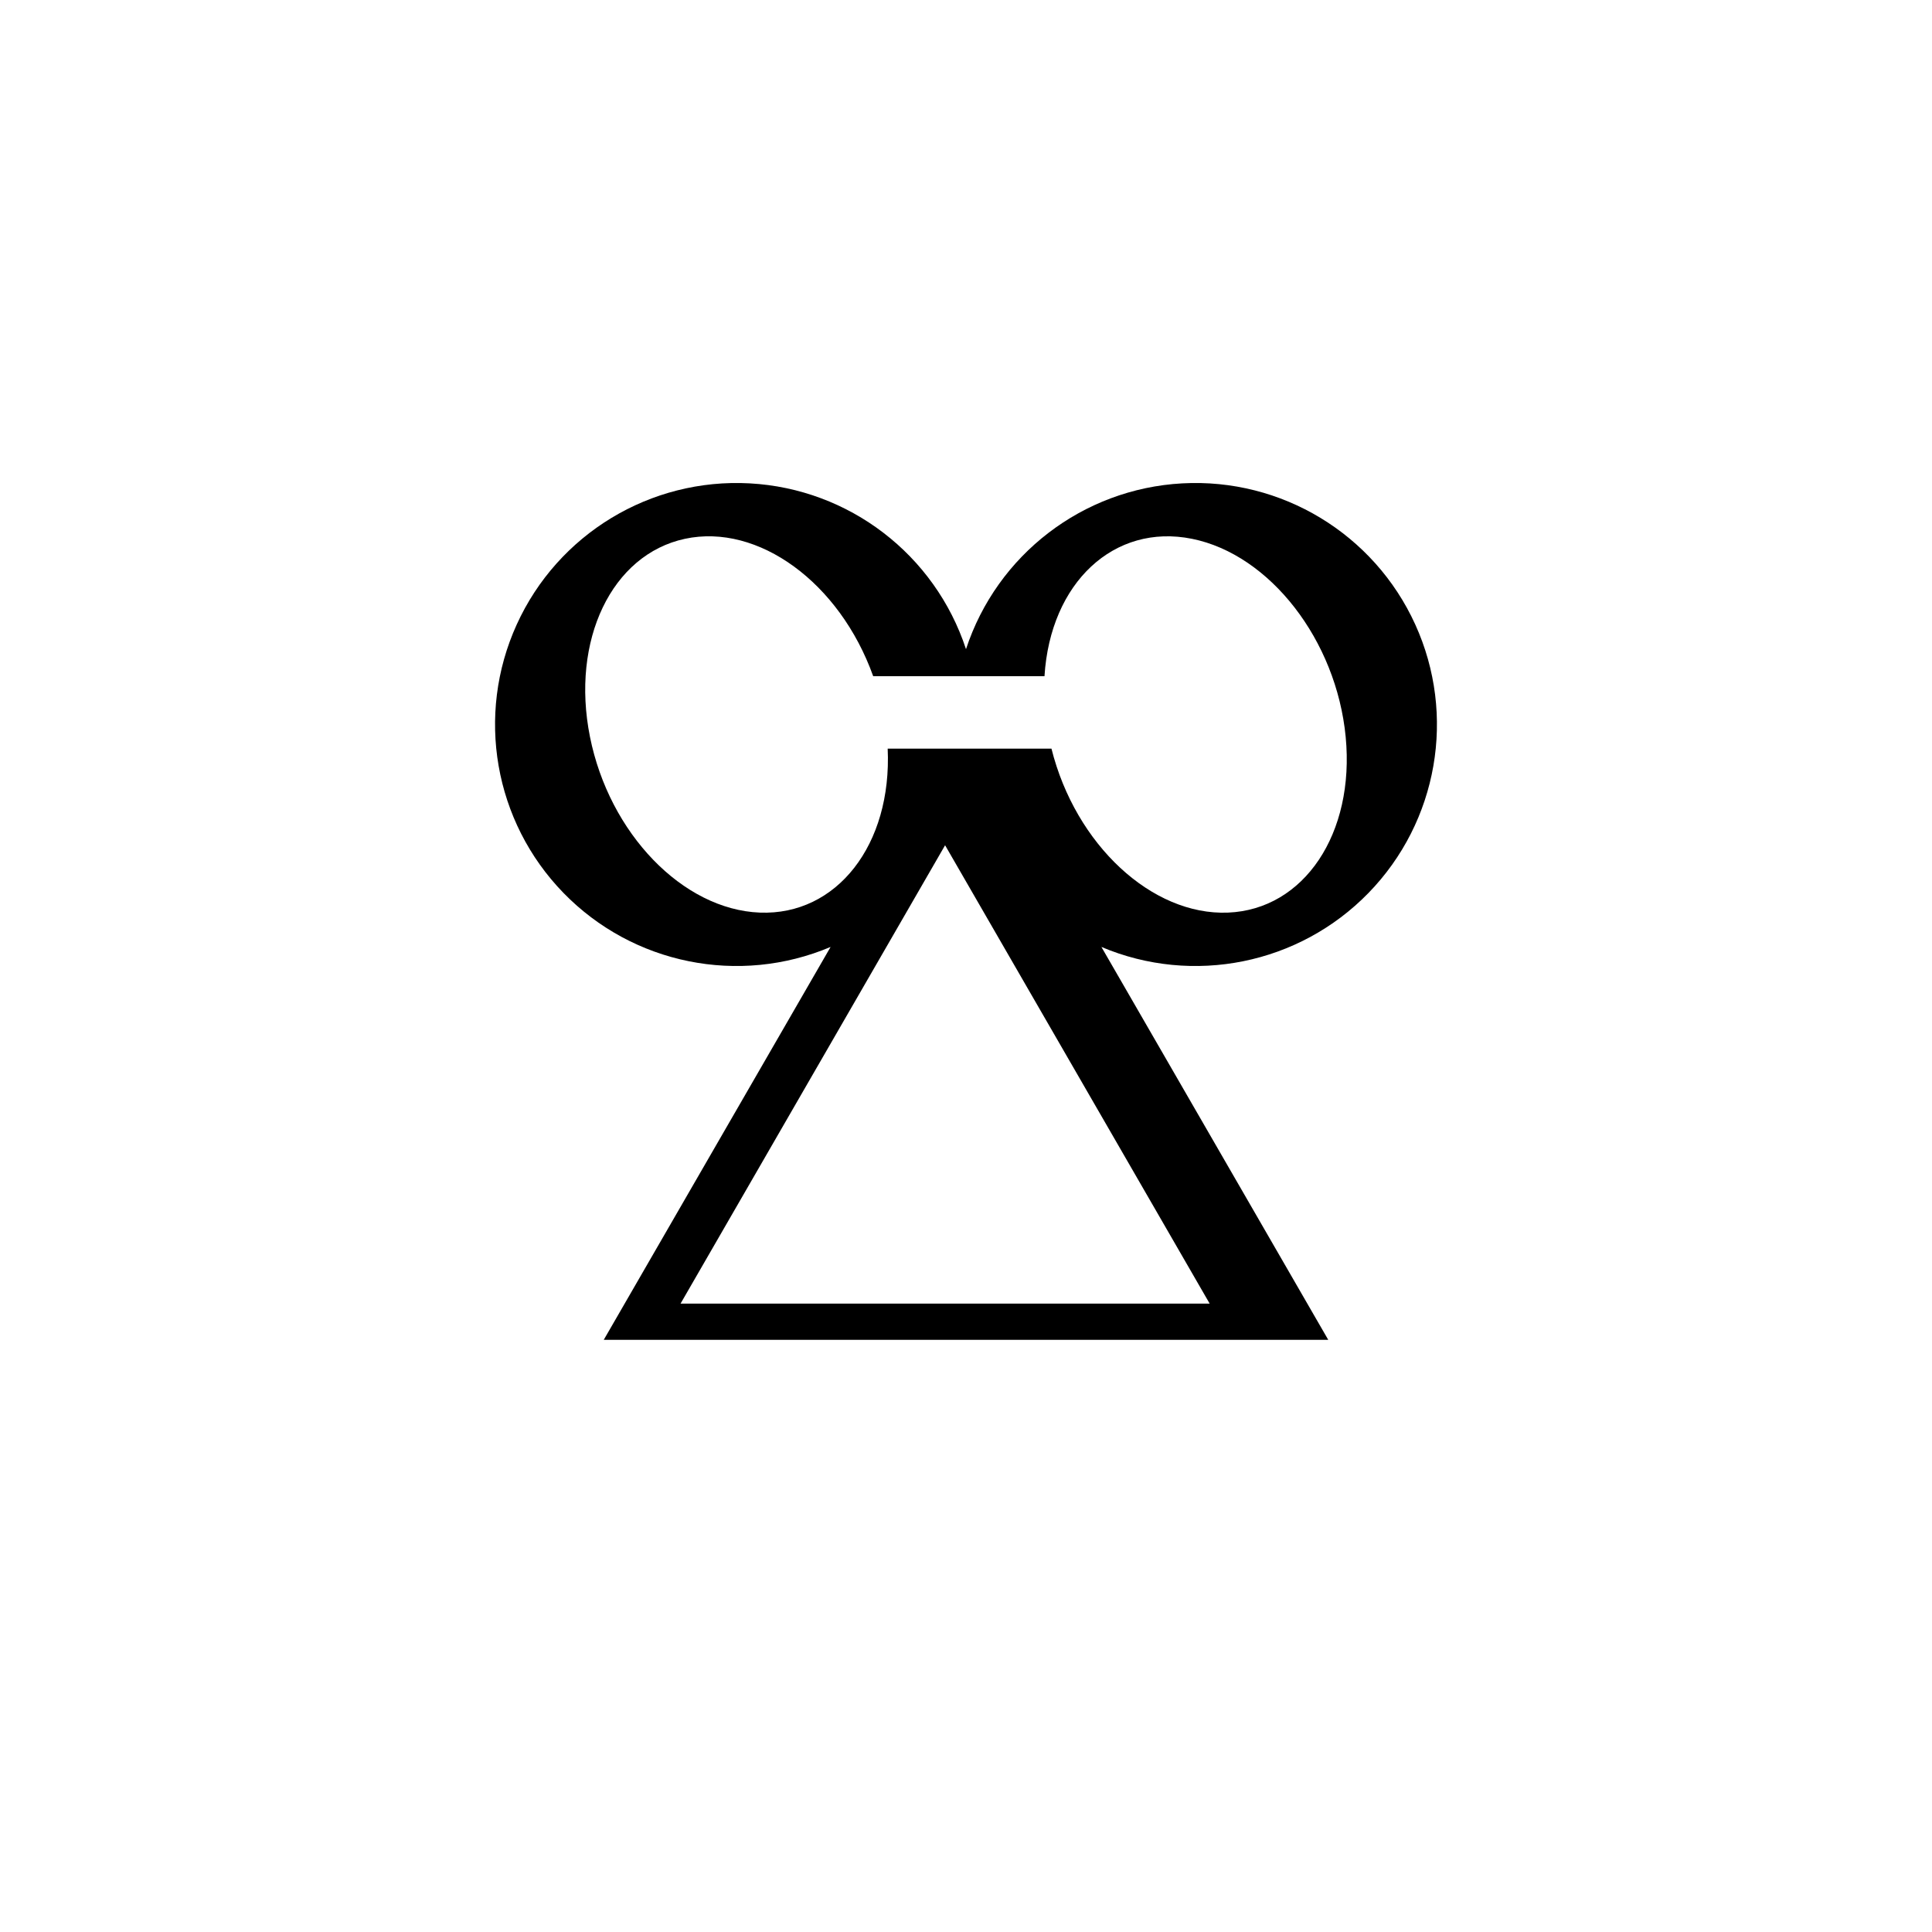
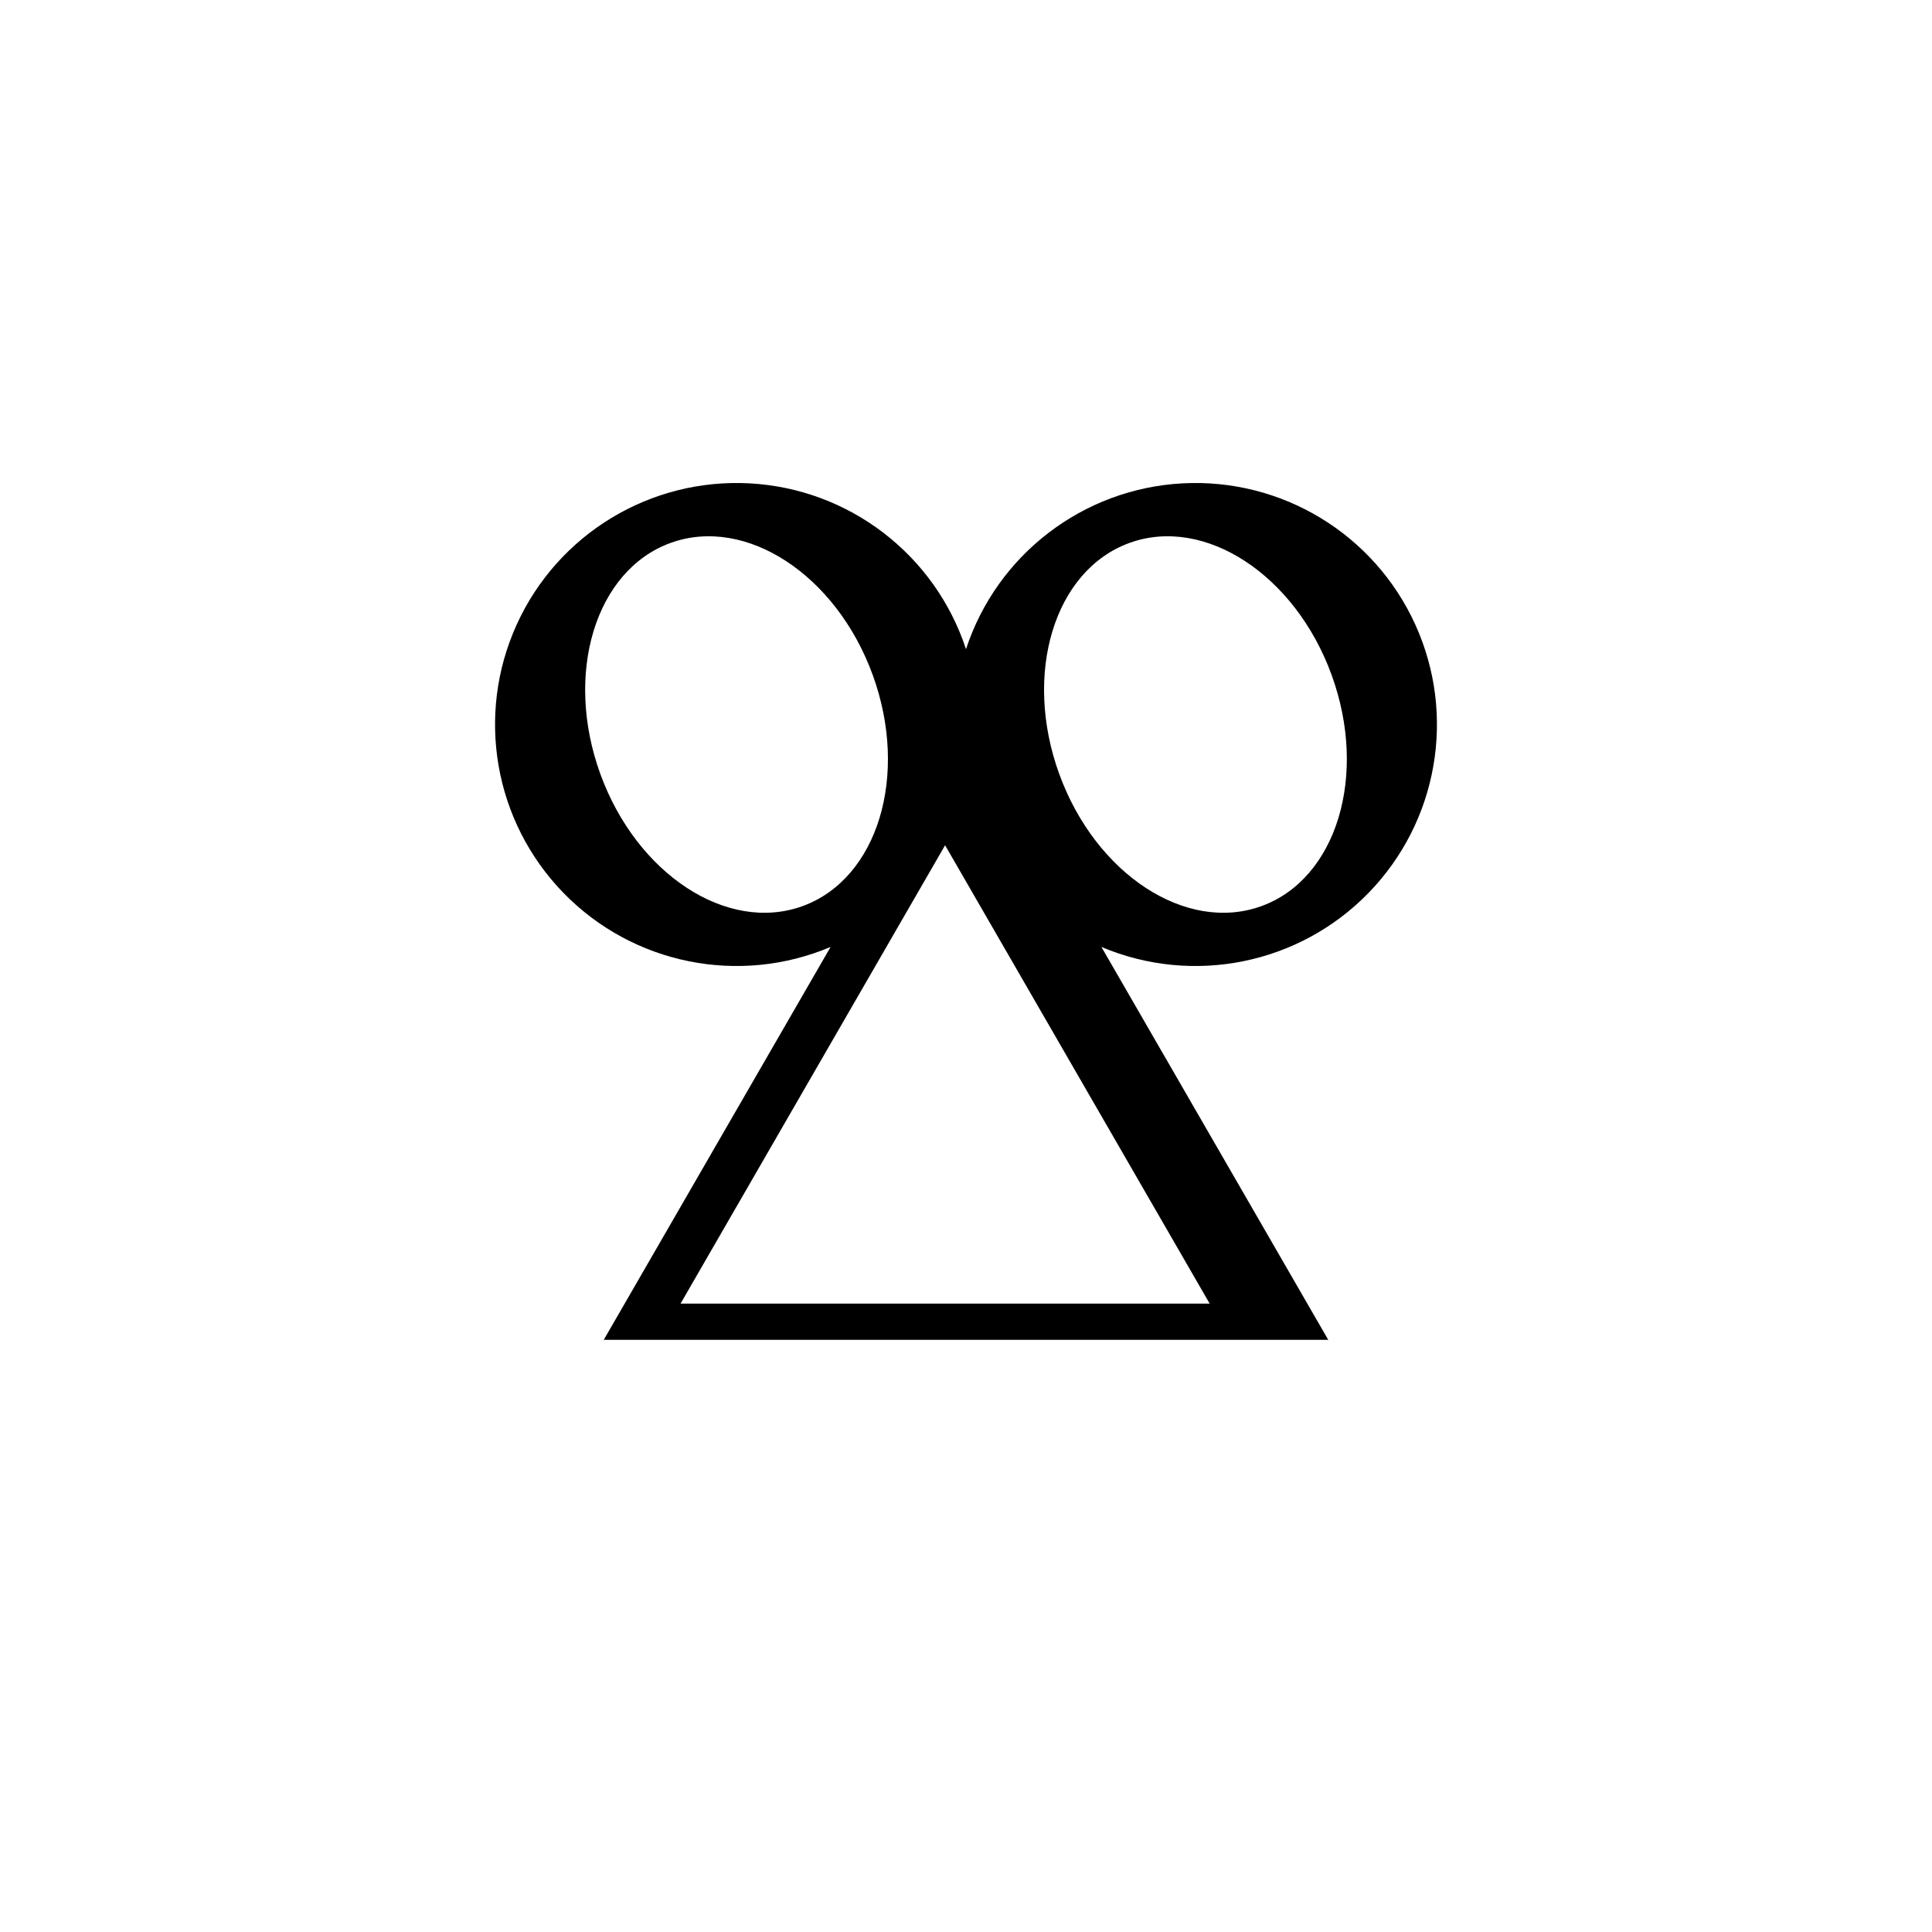
<svg xmlns="http://www.w3.org/2000/svg" viewBox="-30 -30 60 60" width="60" height="60">
-   <path d="M 5.607 -0.789 A 10 10 0 1 0 -3.785e-16 -13.12 A 10 10 0 1 0 -5.607 -0.789 L -15 15.48 H 15 Z  M -3.243 -9 A 6 8 -20 1 1 -3.843 -12 H 3.25 A 6 8 -20 1 1 3.539 -9 Z  M 10.09 13.98 H -11.82 L -0.866 -5 Z " transform="matrix(0.75 0.0 0.0 0.75 0.0 0.0)" />
+   <path d="M 5.607 -0.789 A 10 10 0 1 0 0 -13.12 A 10 10 0 1 0 -5.607 -0.789 L -15 15.48 H 15 Z  M -3.862 -12.05 A 6 8 -20 0 1 -15.14 -7.948 A 6 8 -20 0 1 -3.862 -12.05 Z  M 15.14 -12.05 A 6 8 -20 0 1 3.862 -7.948 A 6 8 -20 0 1 15.14 -12.05 Z  M 10.09 13.98 H -11.82 L -0.866 -5 Z " transform="matrix(0.75 0.0 0.0 0.75 0.0 0.0)" />
</svg>
